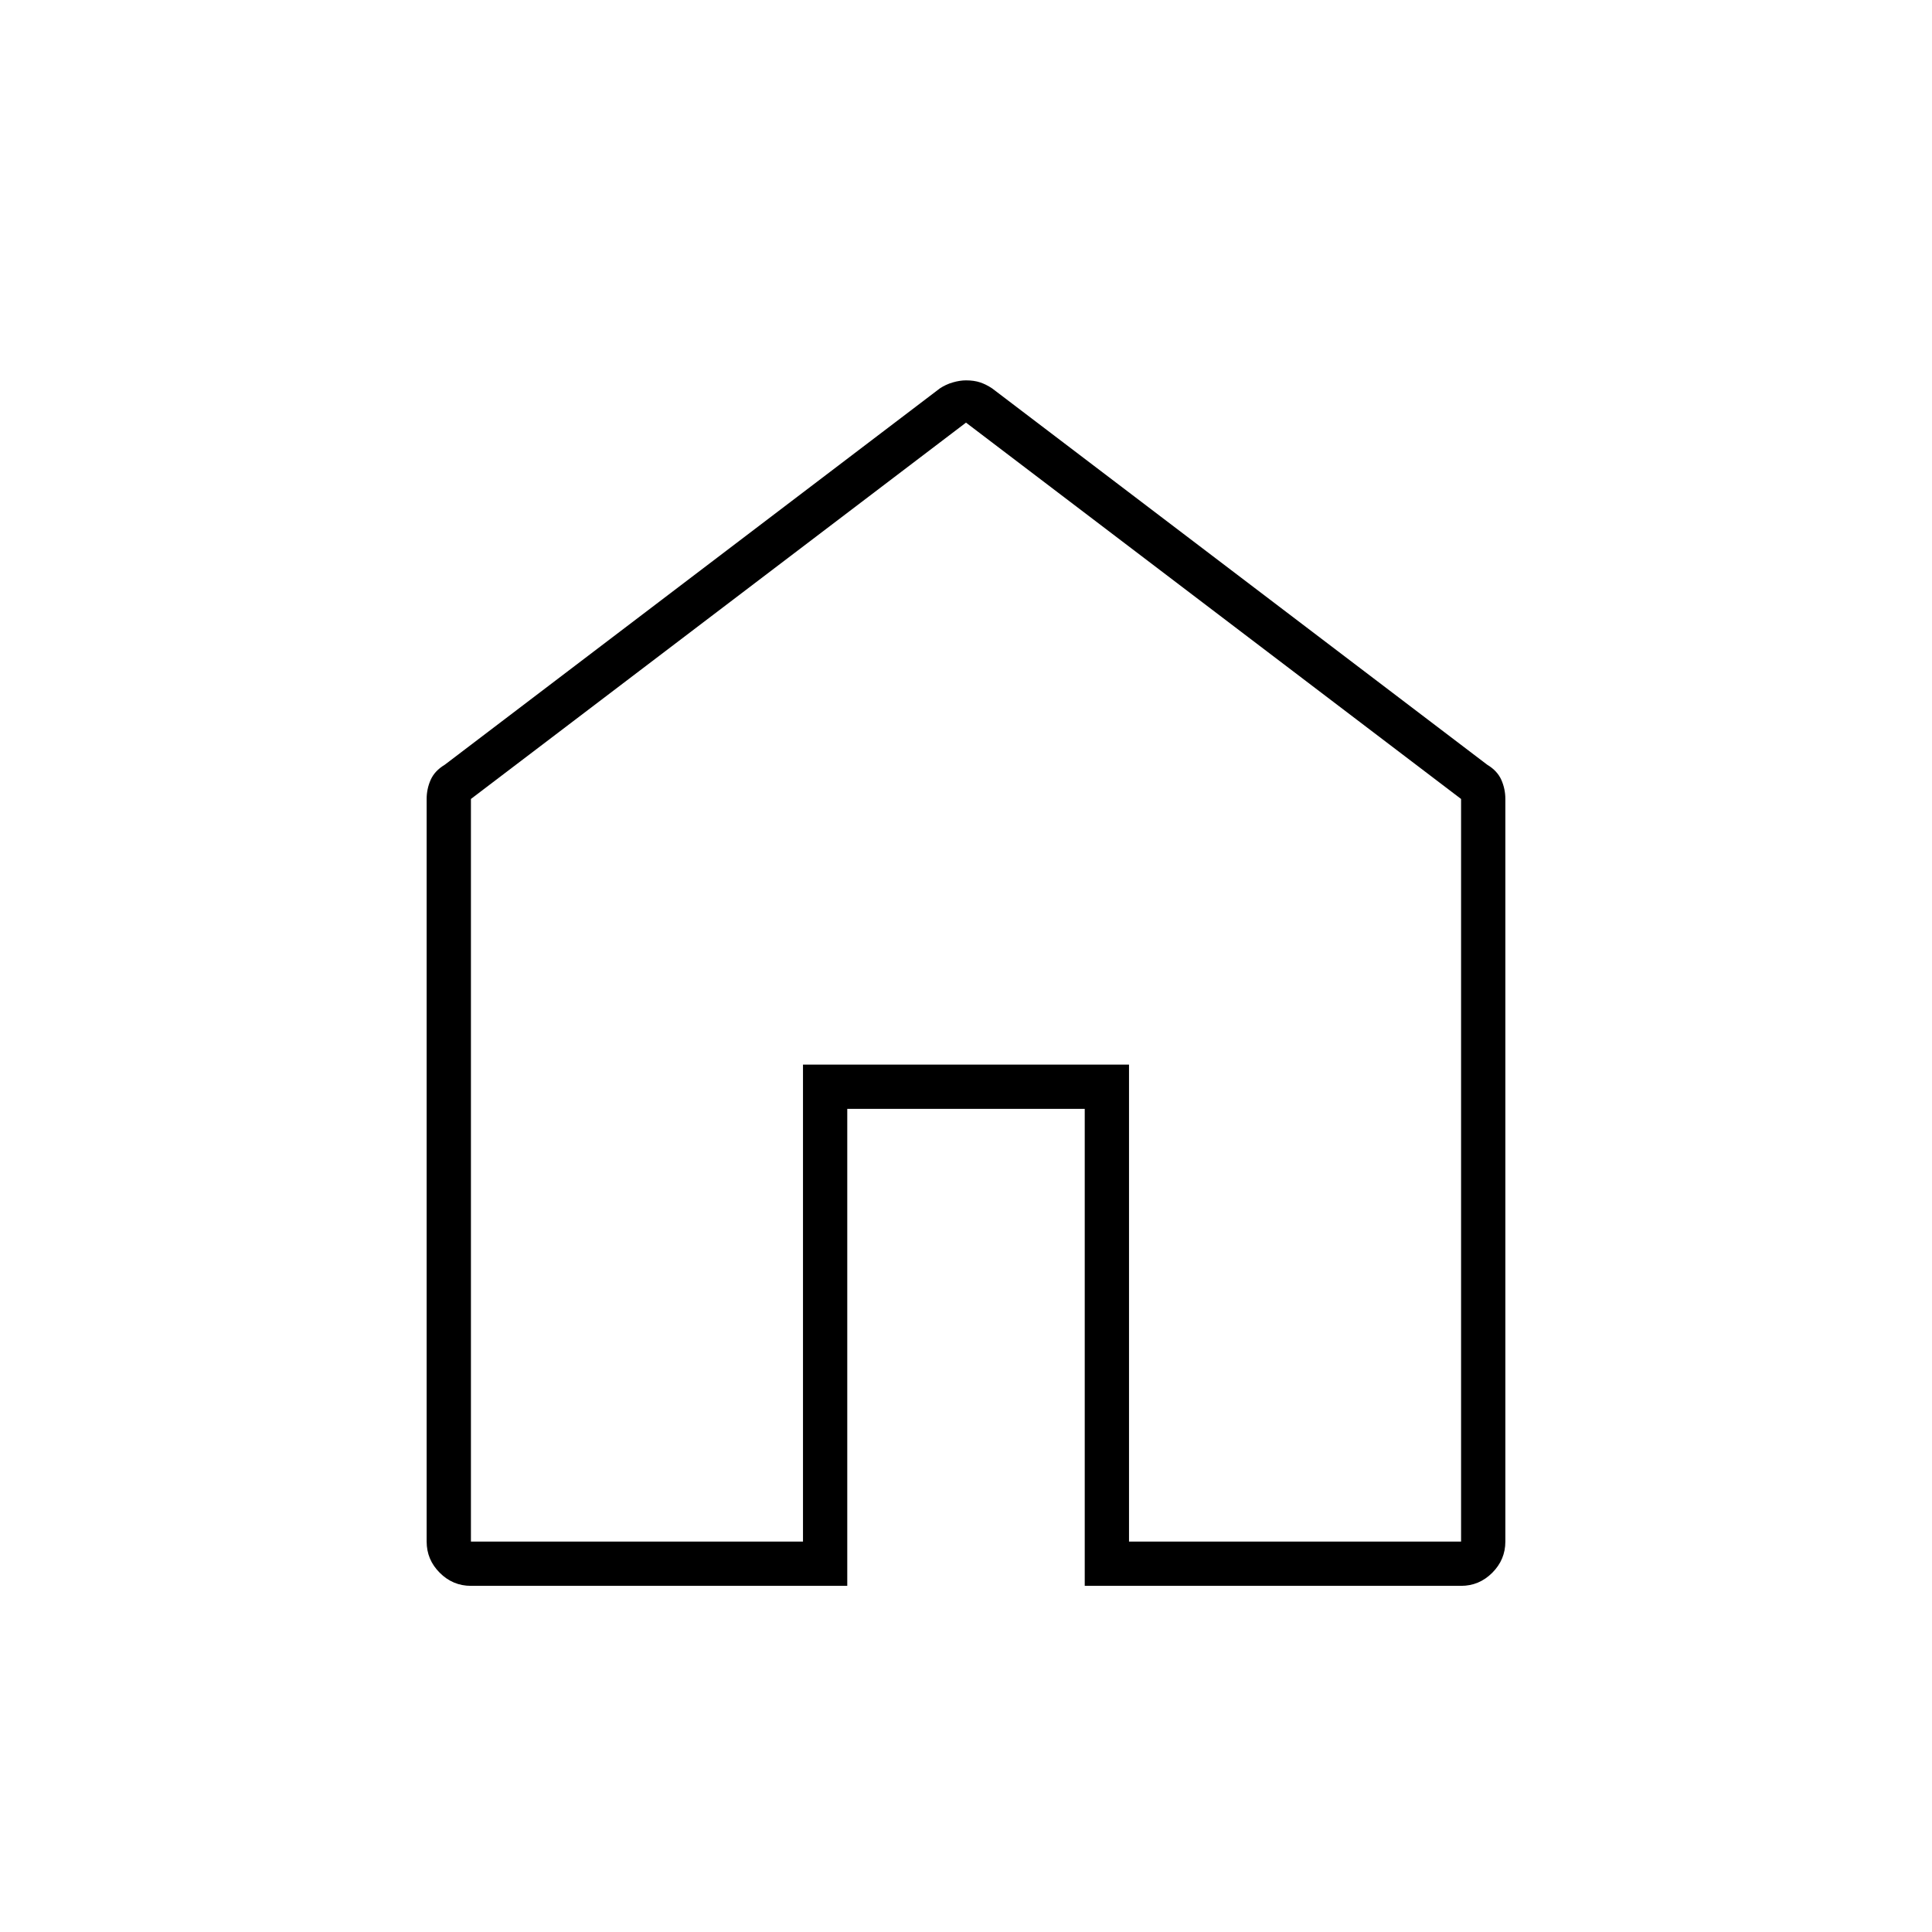
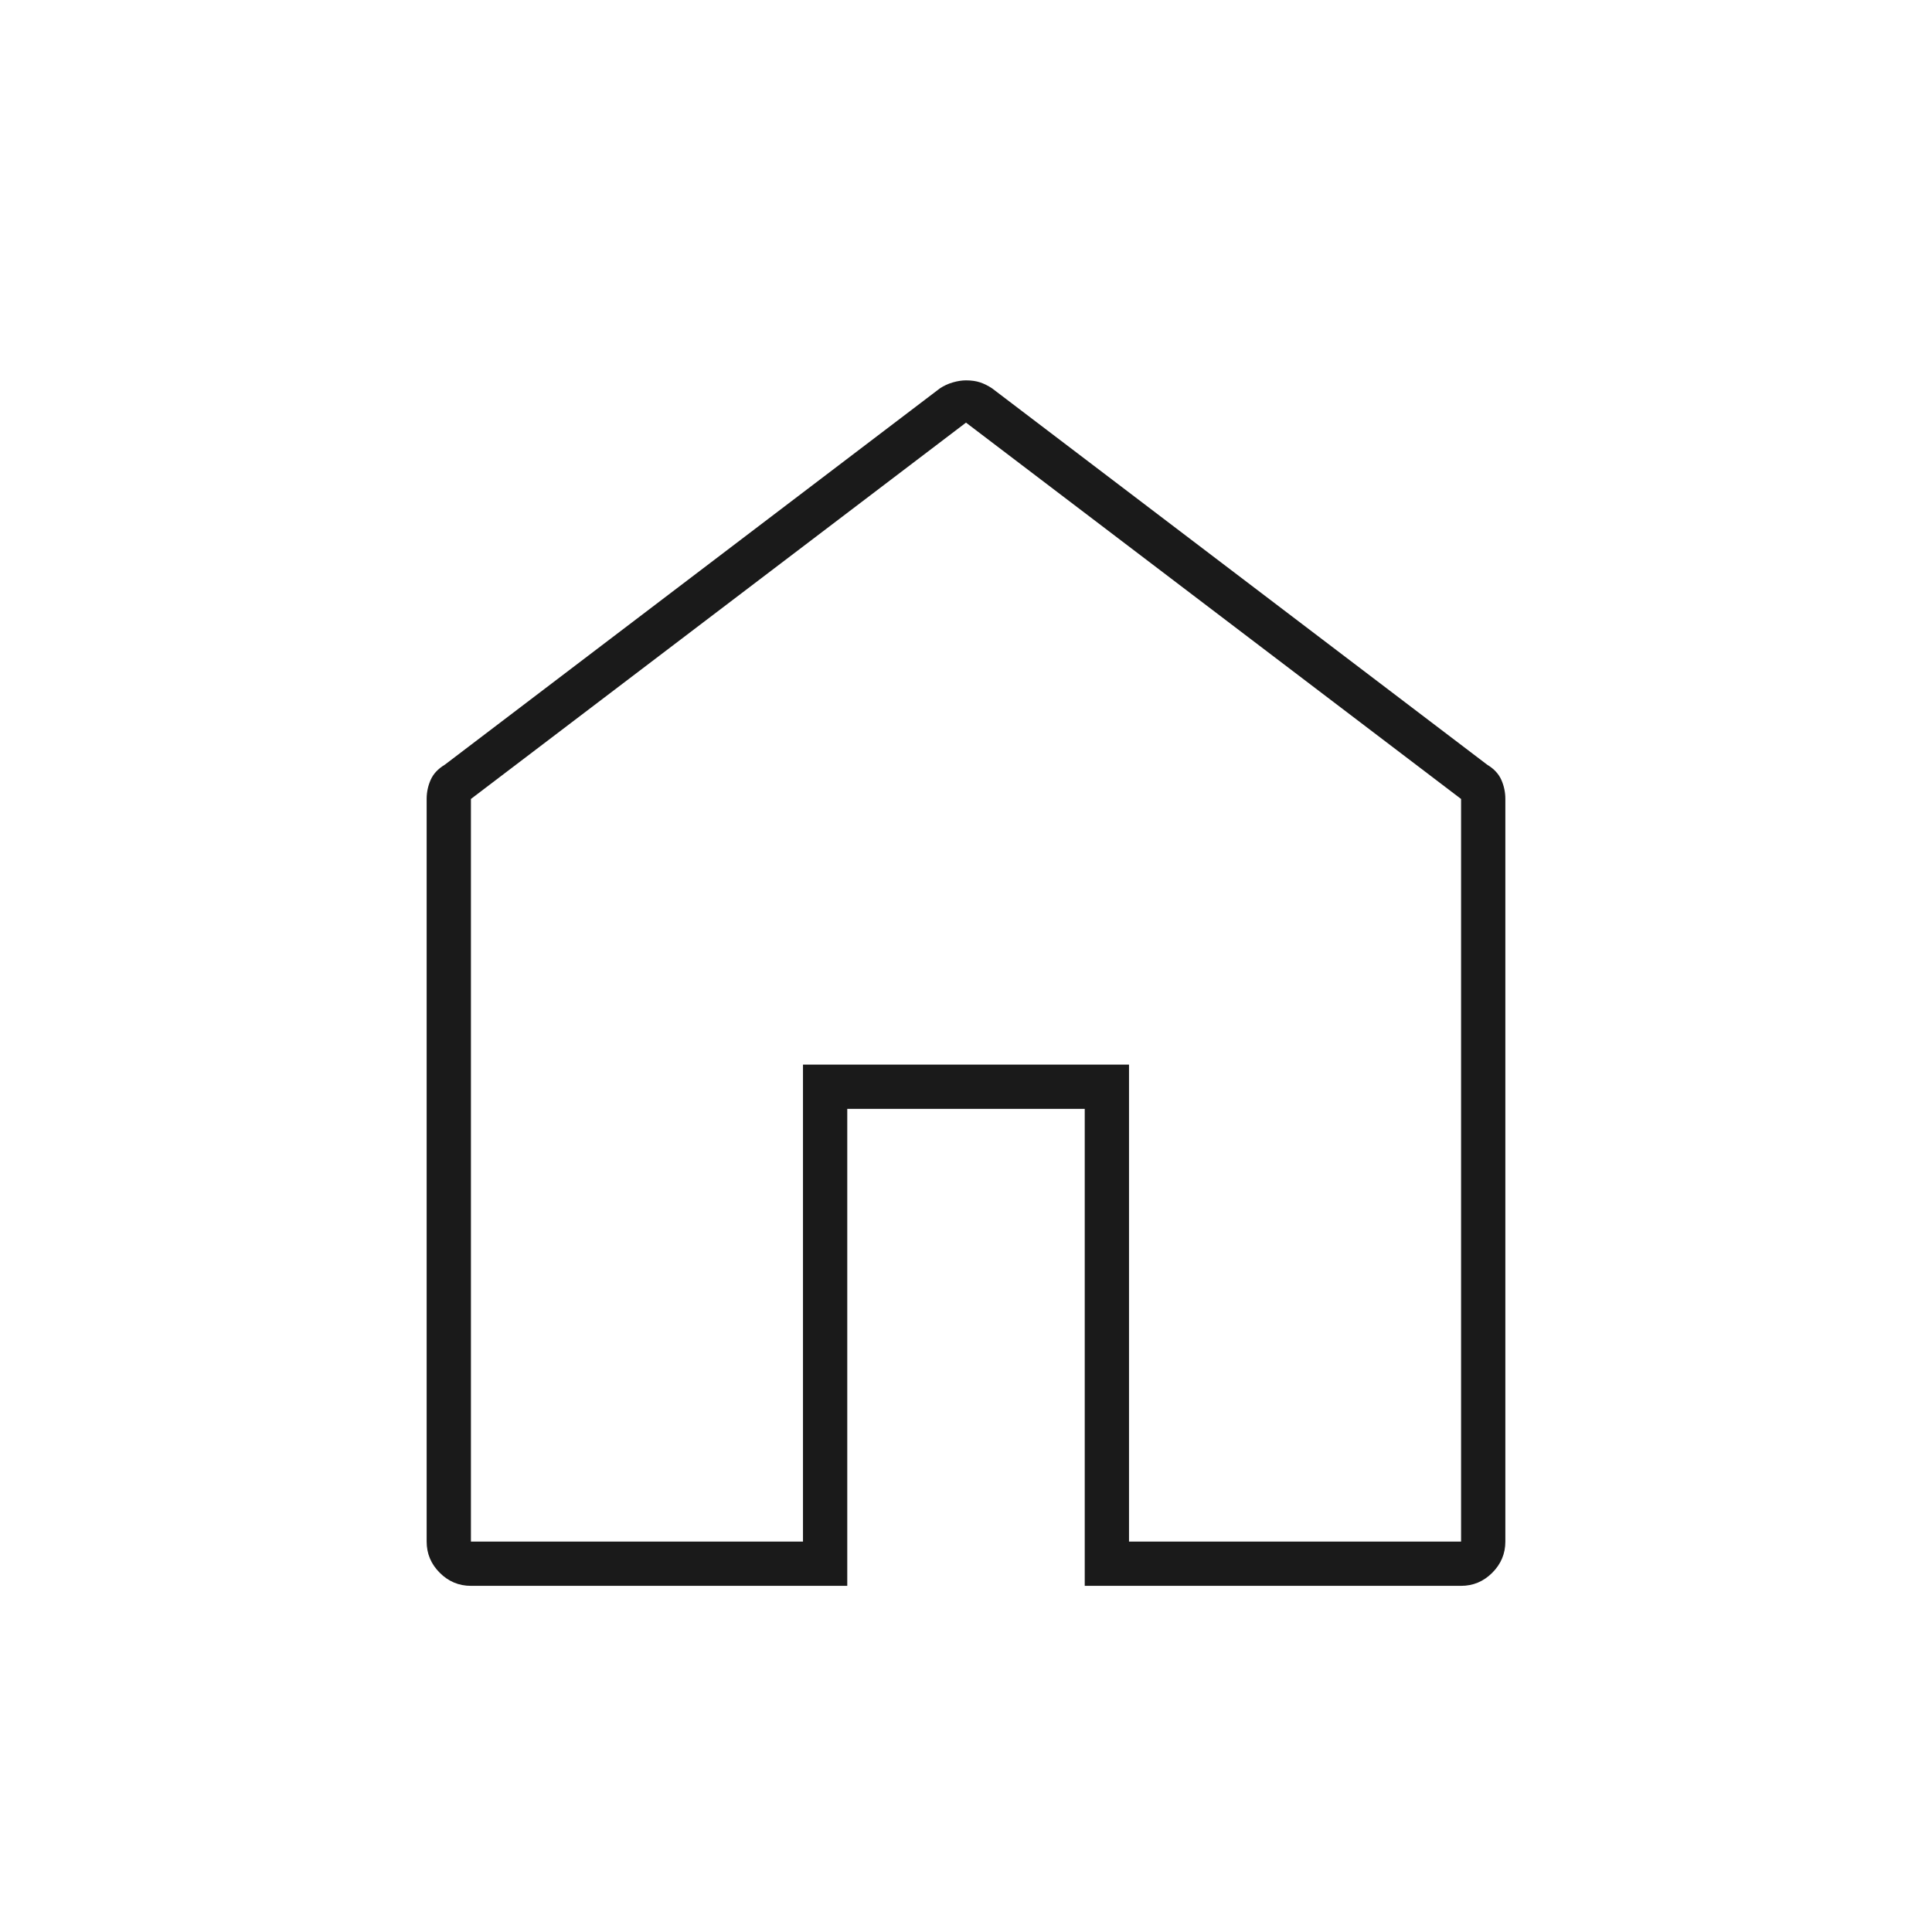
<svg xmlns="http://www.w3.org/2000/svg" height="48" width="48">
-   <path d="M11.7 38.3h8.25V26.45h8.1V38.3h8.25V19.85L24 10.5l-12.3 9.35Zm0 1.1q-.45 0-.775-.325T10.6 38.3V19.85q0-.25.1-.475.1-.225.35-.375l12.3-9.35q.15-.1.325-.15.175-.05.325-.05.2 0 .35.05.15.05.3.15L36.95 19q.25.15.35.375.1.225.1.475V38.3q0 .45-.325.775t-.775.325h-9.35V27.55h-5.9V39.4Zm12.3-15Z" />
+   <path fill="#1A1A1A" d="M11.7 38.3h8.25V26.45h8.1V38.3h8.25V19.85L24 10.5l-12.3 9.35Zm0 1.1q-.45 0-.775-.325T10.6 38.3V19.85q0-.25.1-.475.1-.225.35-.375l12.3-9.35q.15-.1.325-.15.175-.05.325-.05.2 0 .35.05.15.05.3.15L36.95 19q.25.15.35.375.1.225.1.475V38.3q0 .45-.325.775t-.775.325h-9.35V27.55h-5.9V39.4Zm12.3-15Z" />
</svg>
